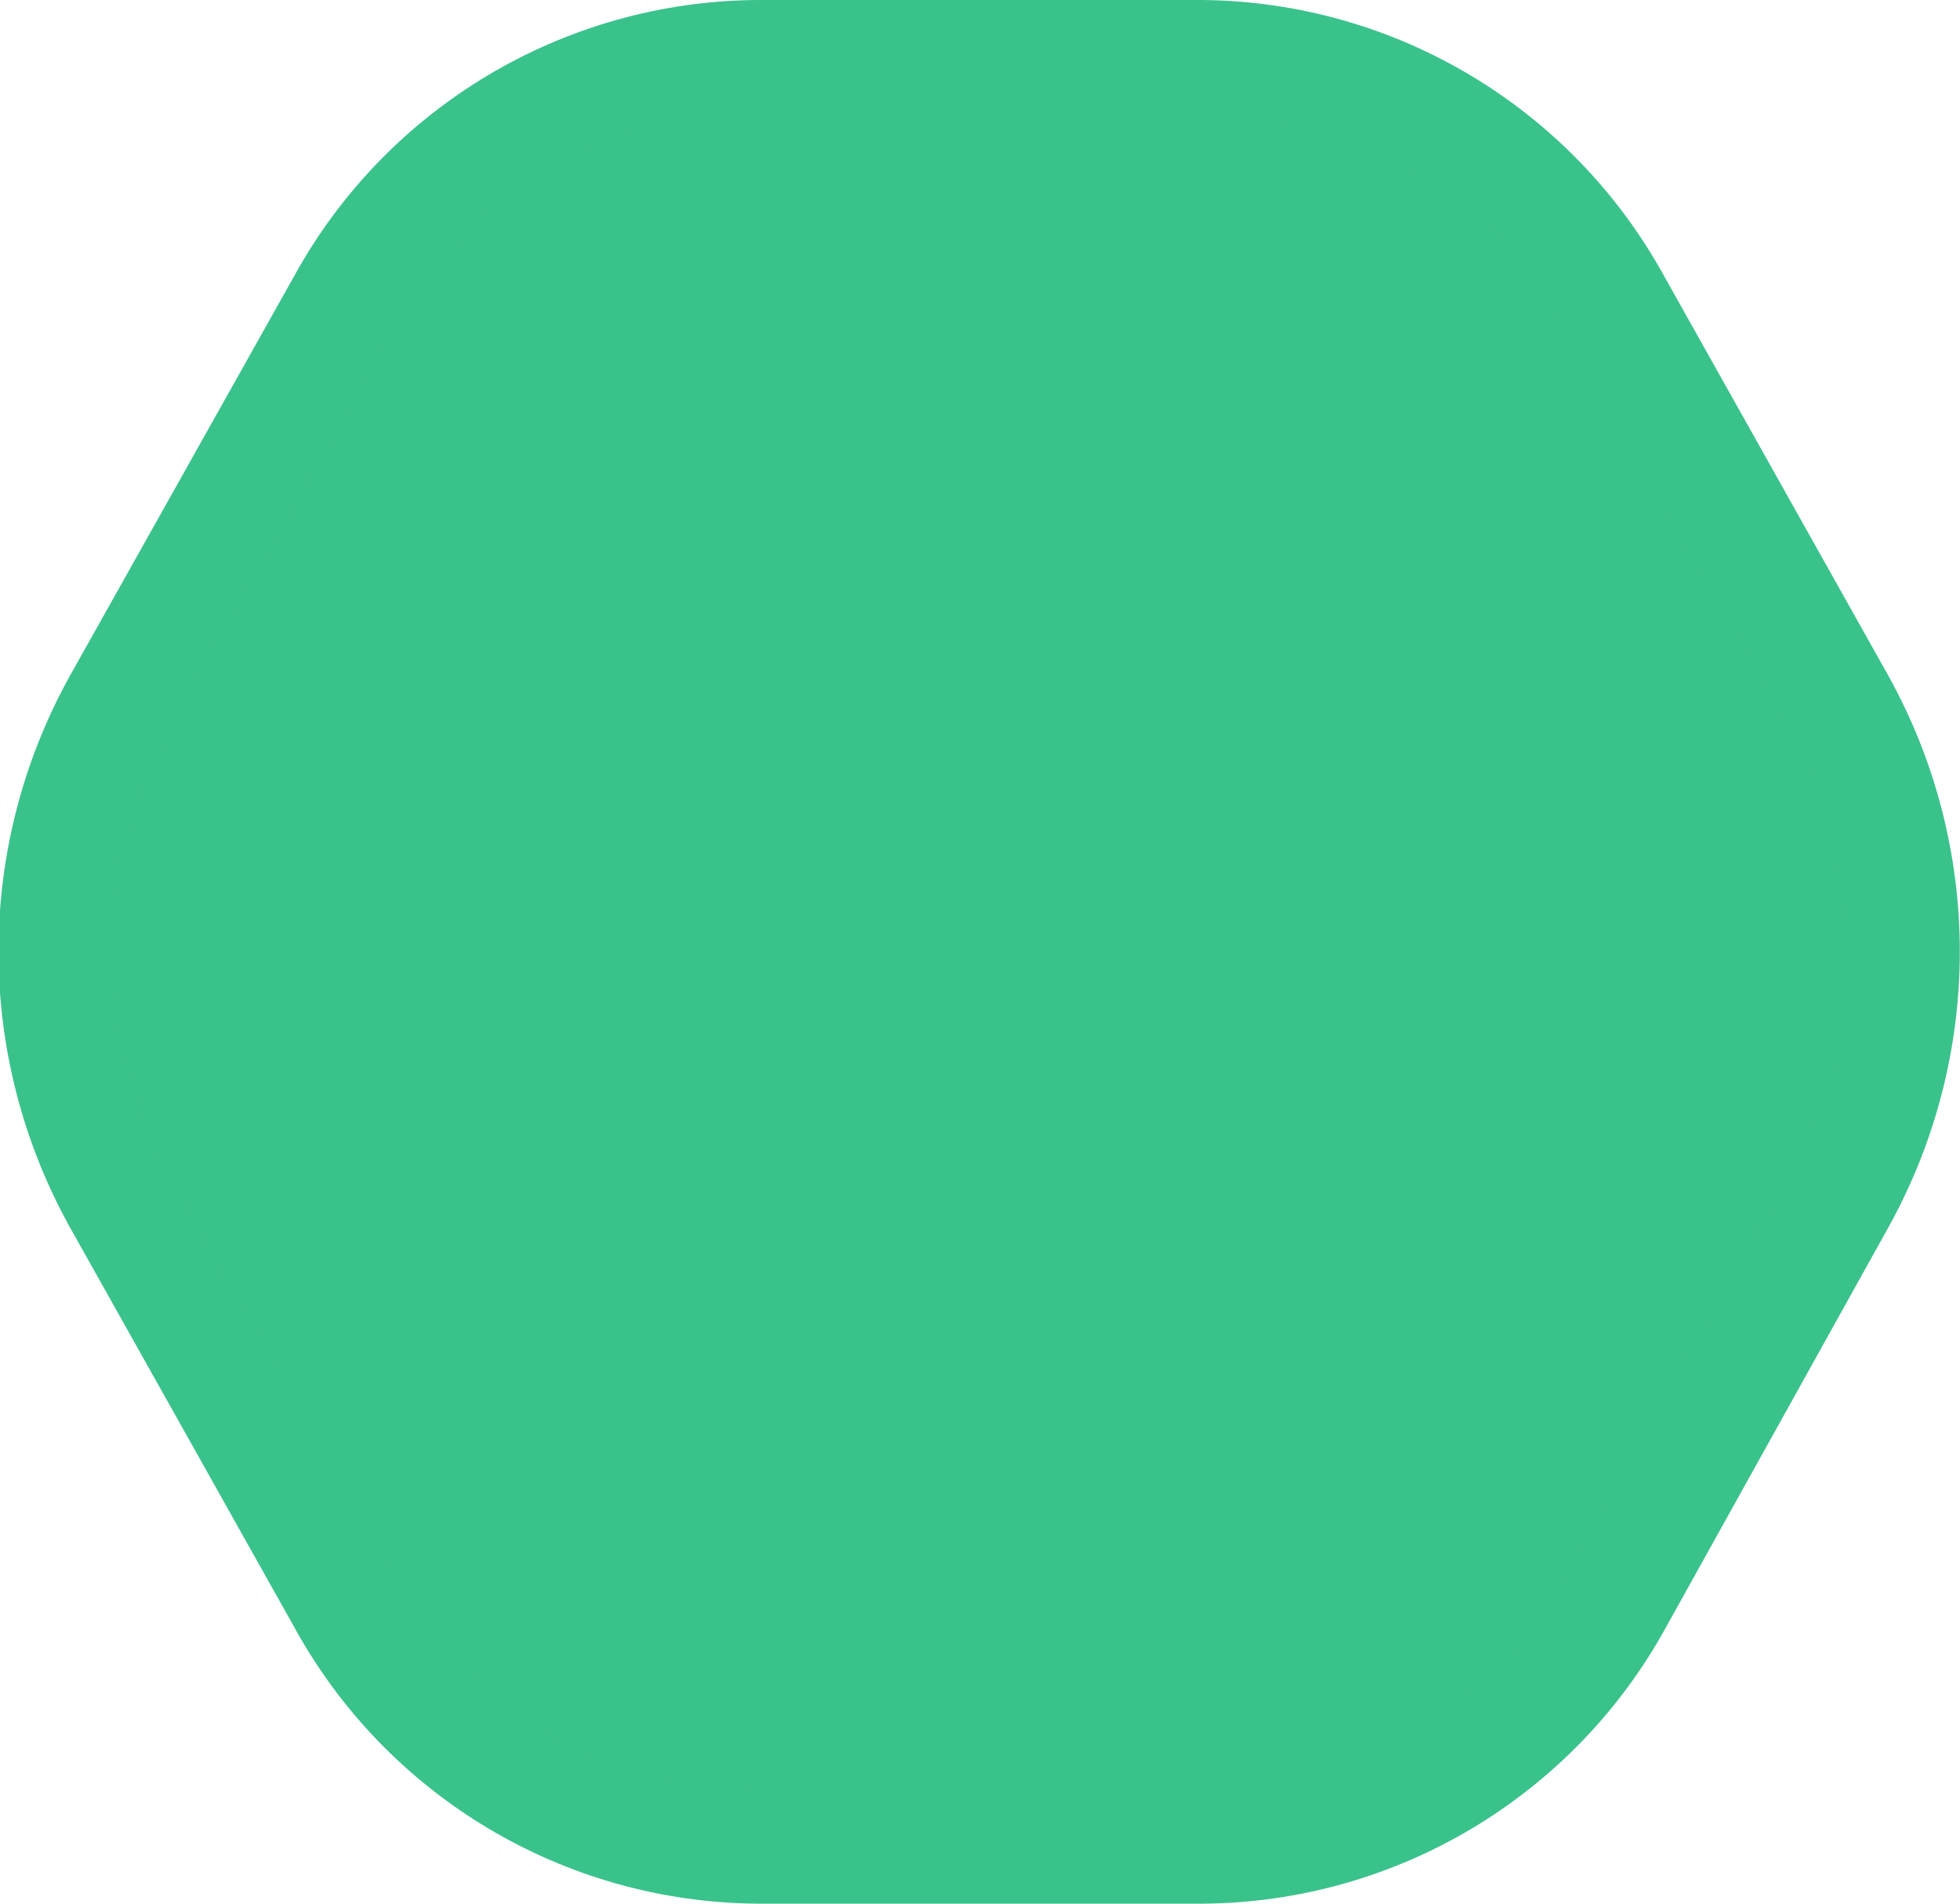
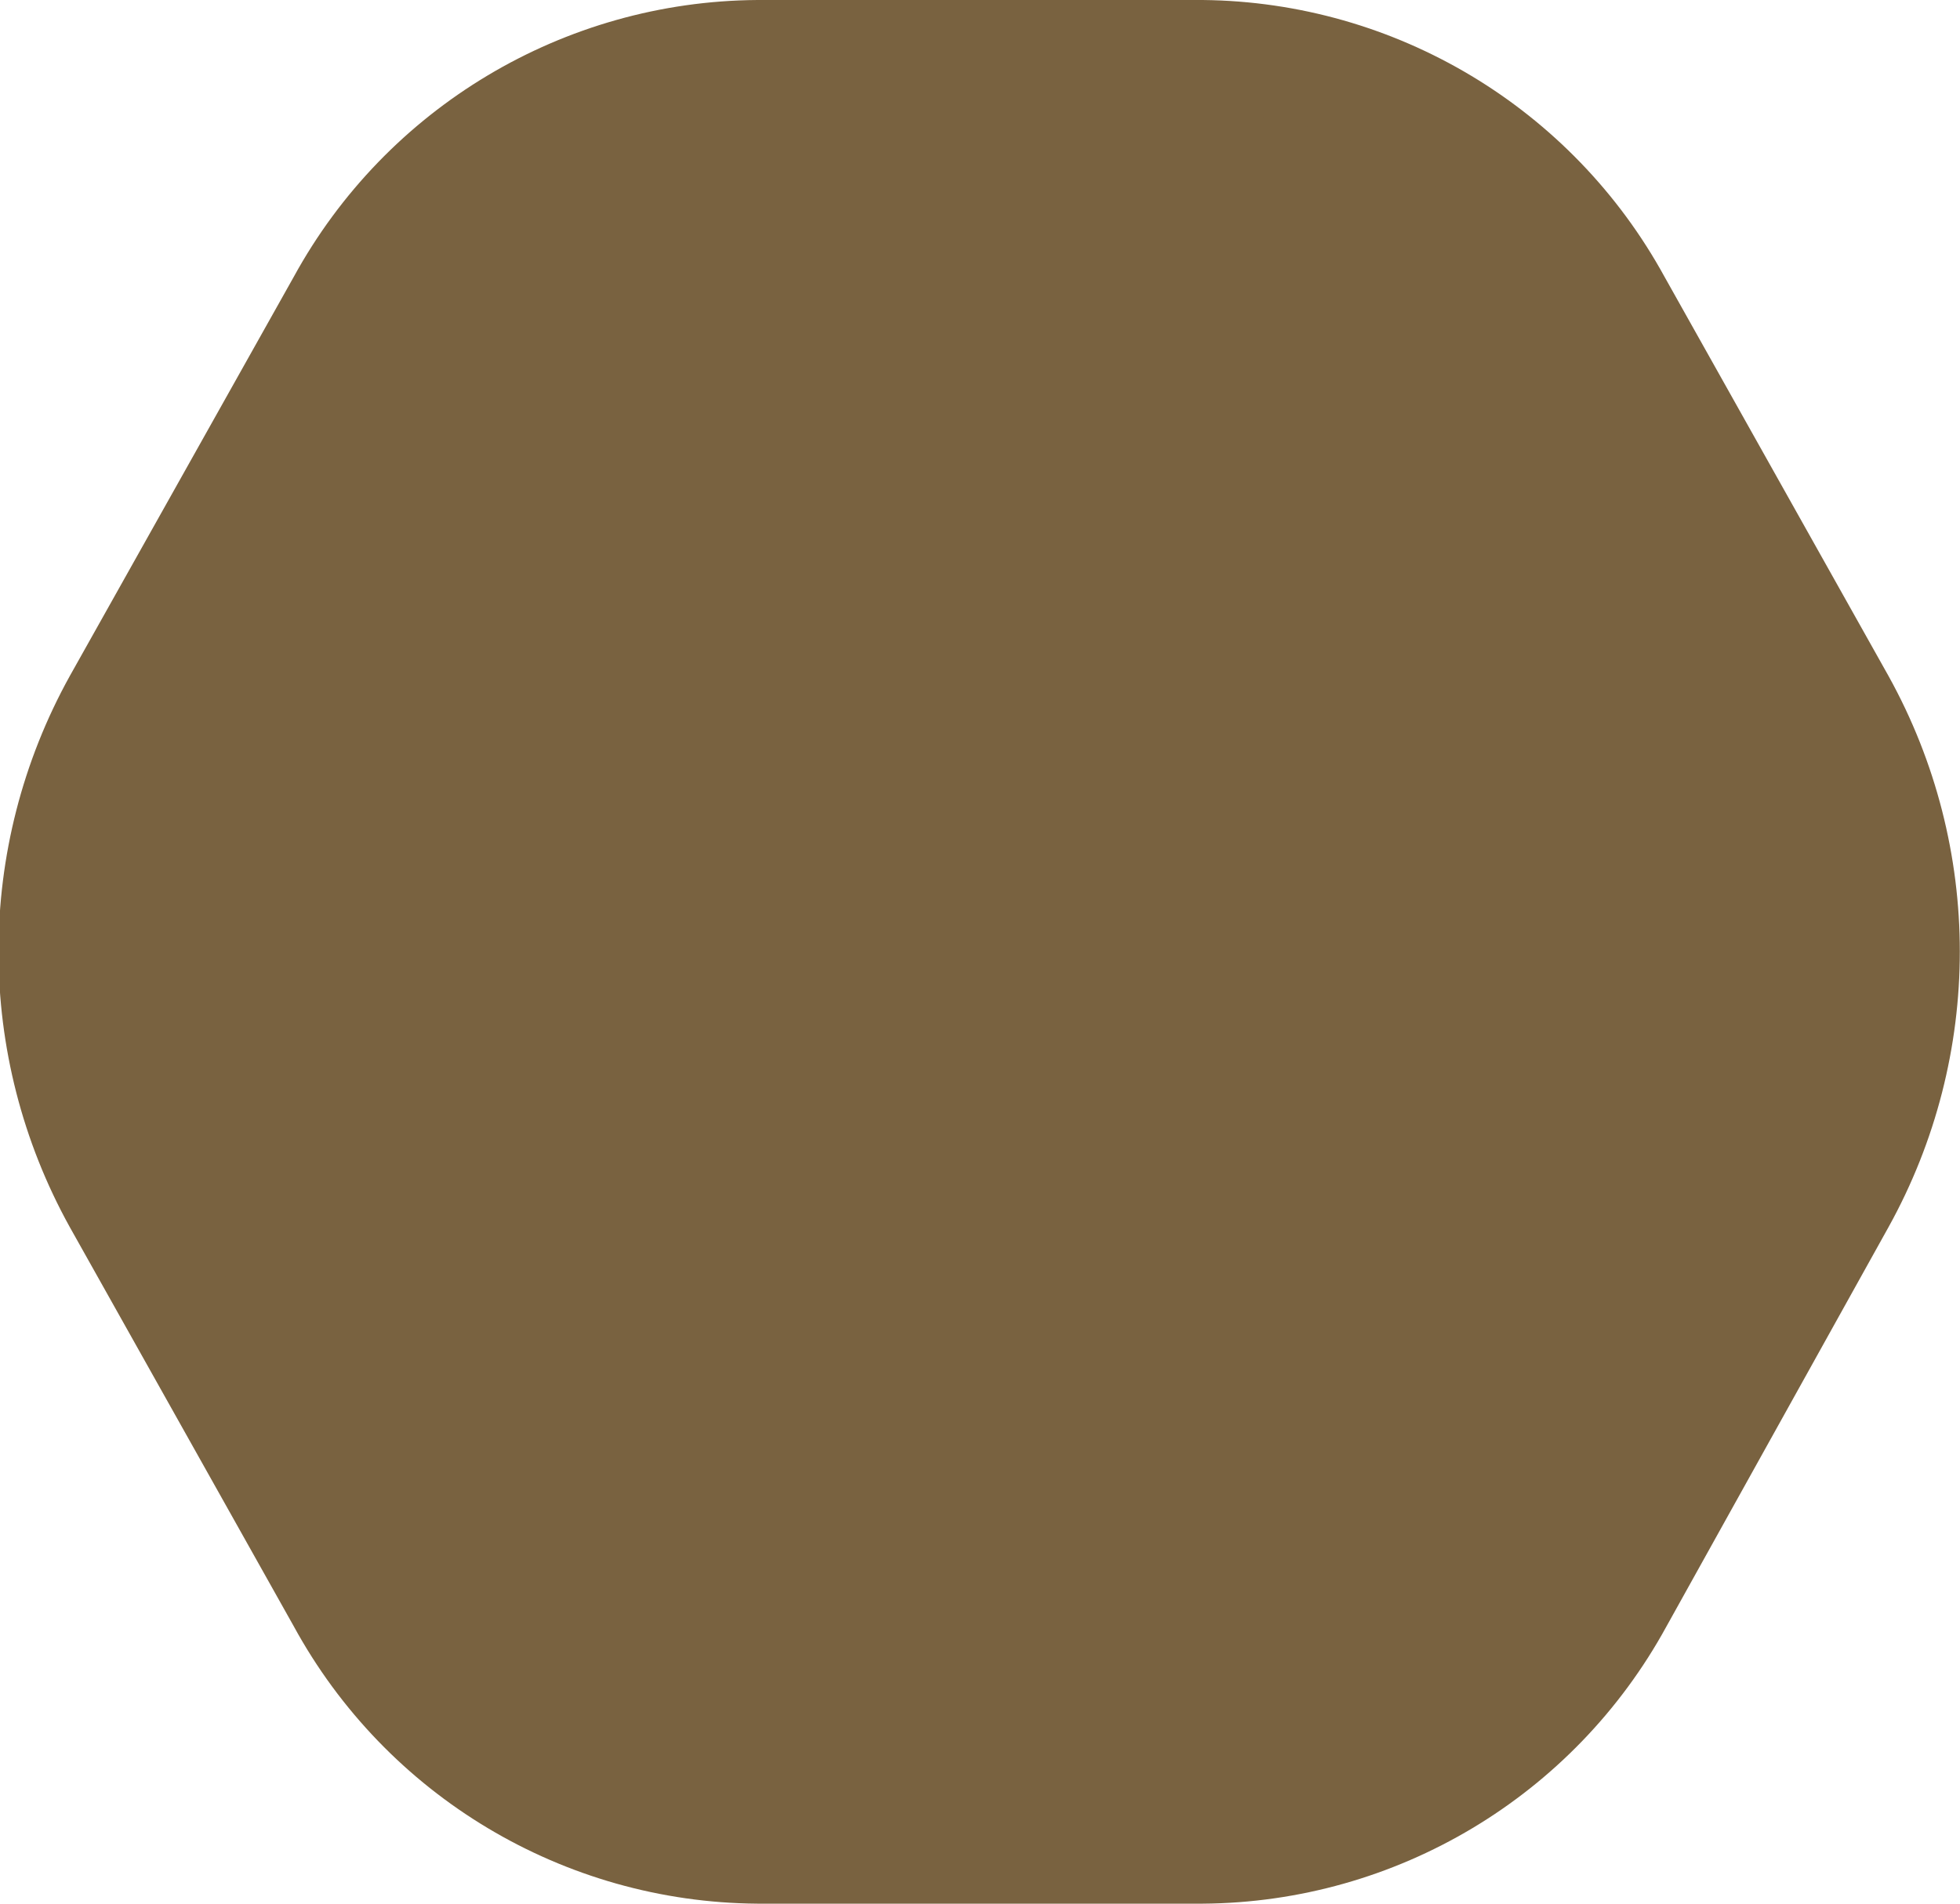
<svg xmlns="http://www.w3.org/2000/svg" viewBox="0 0 35 34">
  <defs>
-     <style>.cls-1{fill:#3ac28b;stroke:#3ac28b;stroke-width:2px;}</style>
+     <style>.cls-1{fill:#796240;stroke:#796240;stroke-width:2px;}</style>
  </defs>
  <g id="Layer_2" data-name="Layer 2">
    <g id="Layer_1-2" data-name="Layer 1">
      <g id="Apla-StyleGuide-Exportable">
        <g id="small-arrow-right-pressed">
          <path id="coursor-copy-2" class="cls-1" d="M32.85,21.43a9.15,9.15,0,0,0,0-8.87l-4-7.13A8.51,8.51,0,0,0,21.47,1H13.53A8.51,8.51,0,0,0,6.12,5.43l-4,7.13a9.15,9.15,0,0,0,0,8.87l4,7.13A8.51,8.51,0,0,0,13.53,33h7.94a8.51,8.51,0,0,0,7.41-4.43Z" />
        </g>
      </g>
    </g>
  </g>
</svg>
